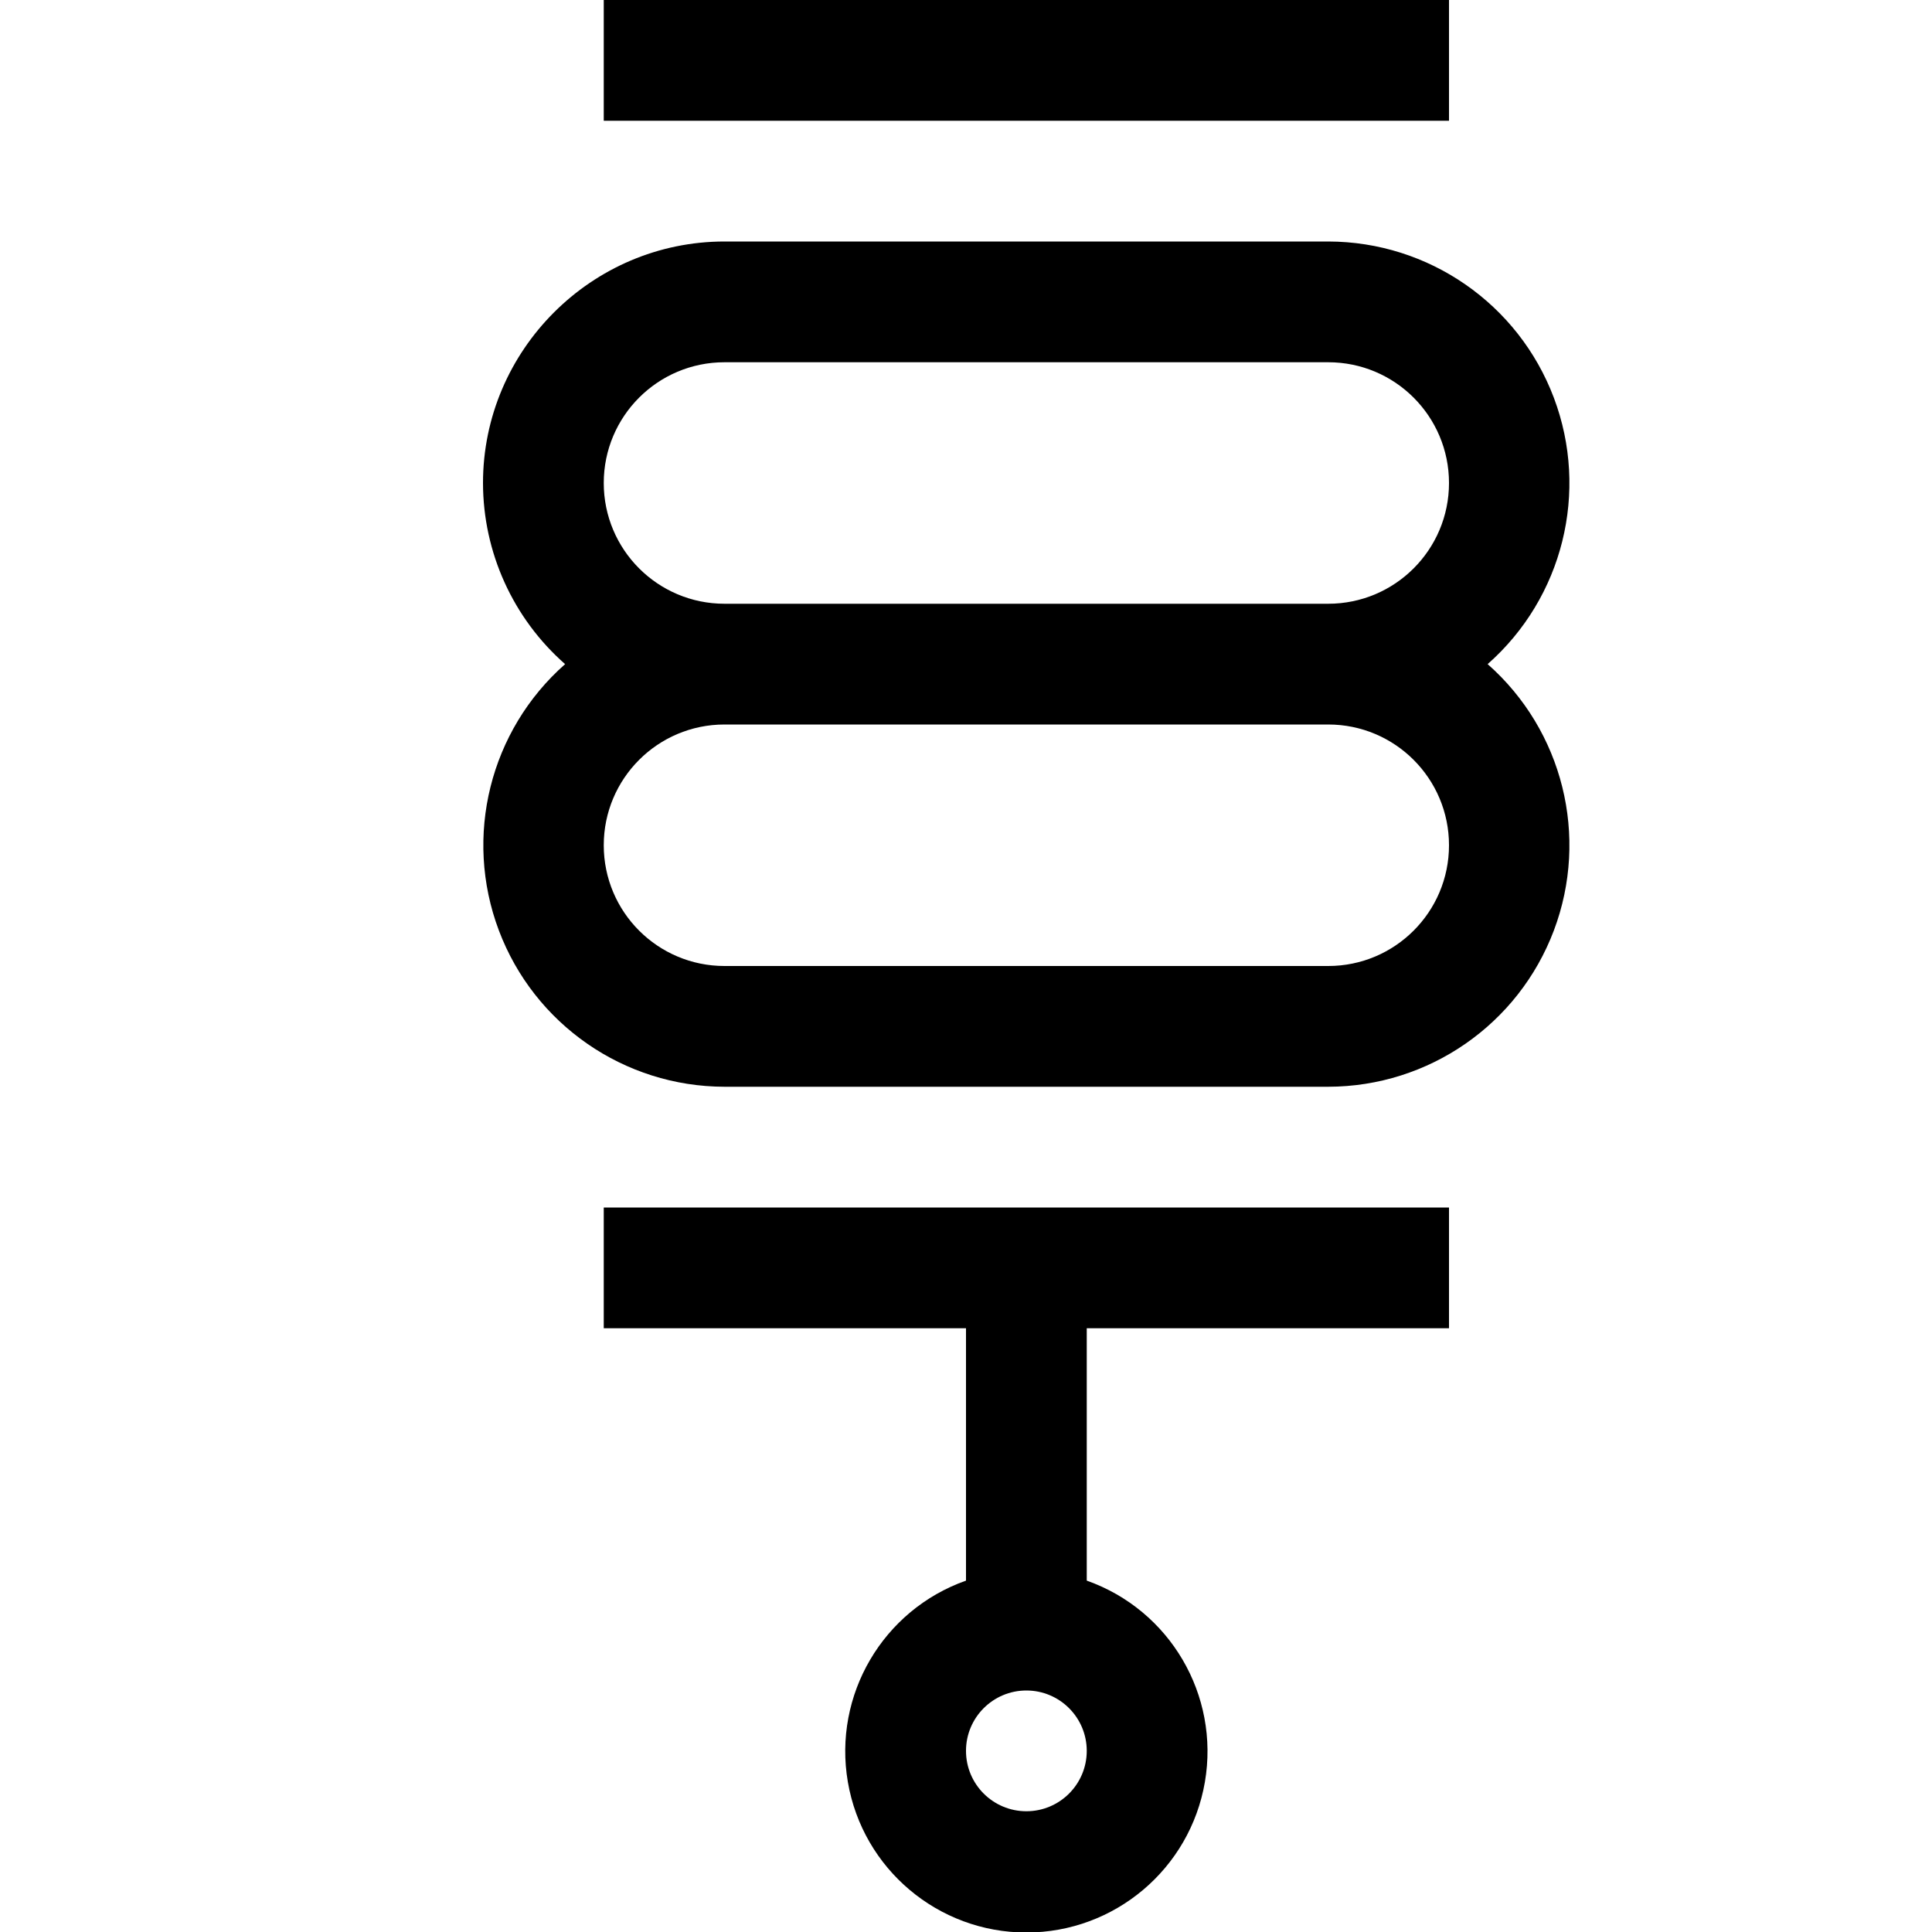
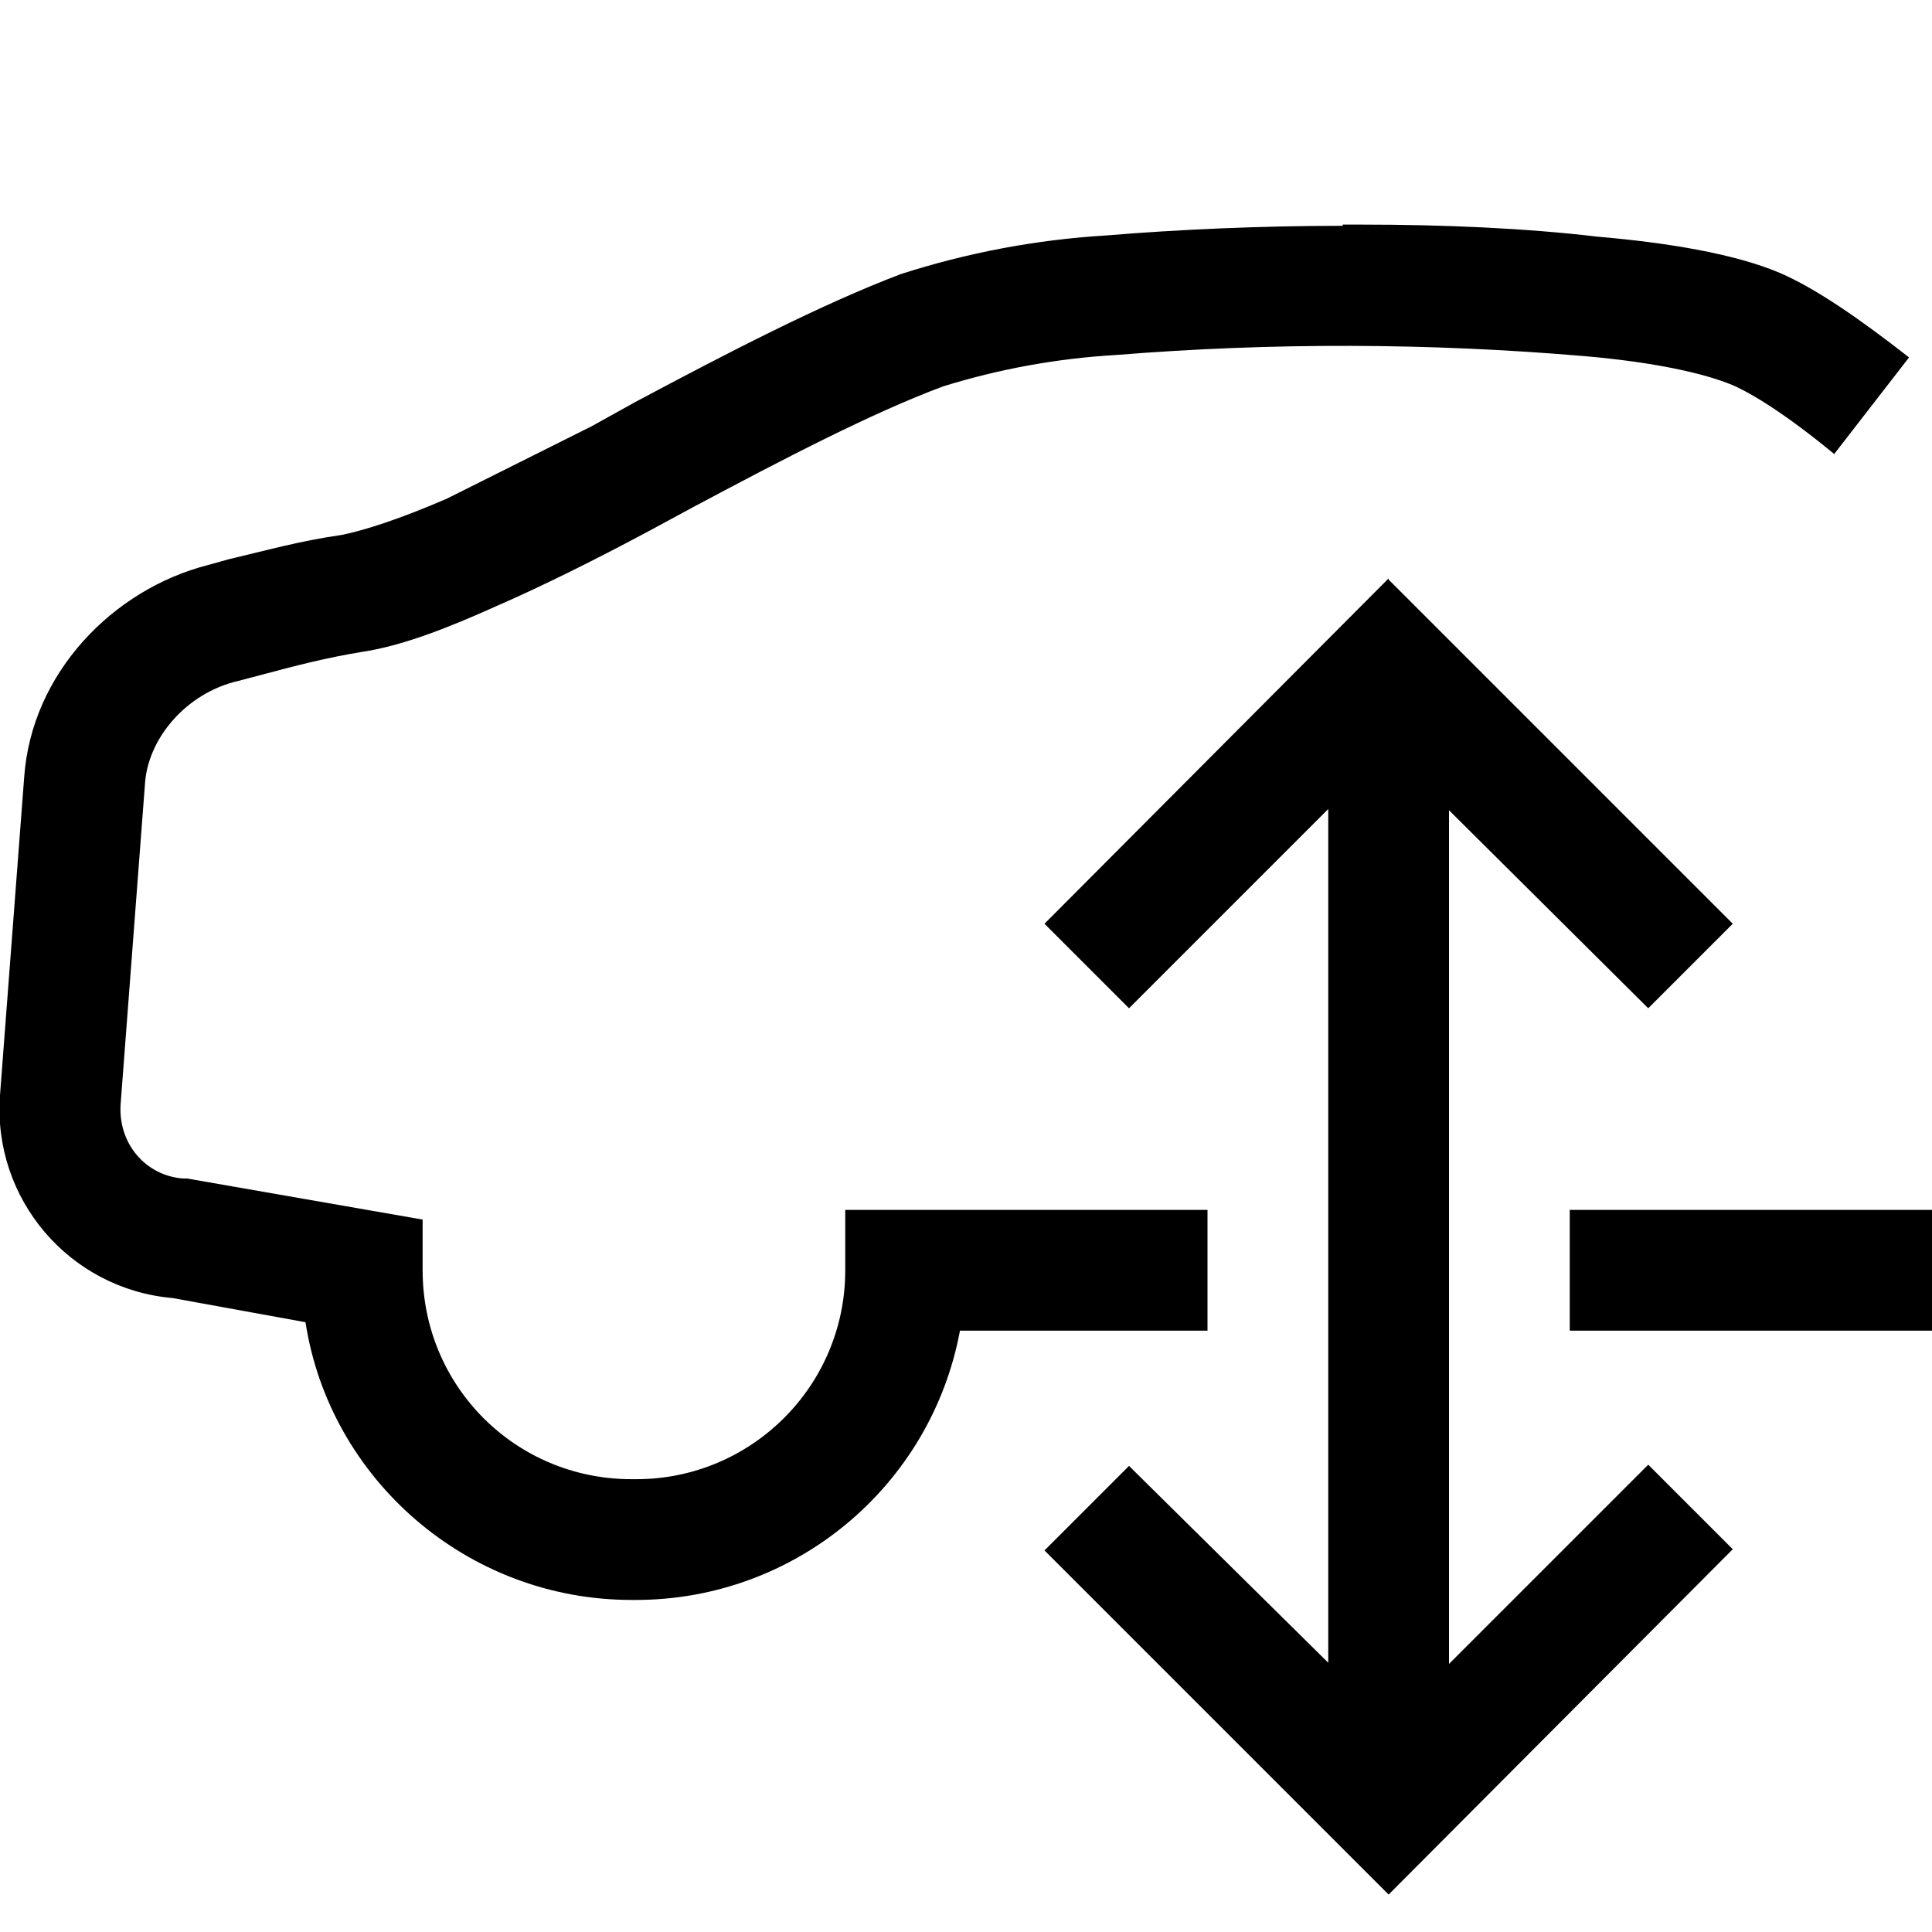
<svg xmlns="http://www.w3.org/2000/svg" width="16" height="16" fill="none">
-   <path fill="currentColor" d="M5 0h7v1H5V0ZM4 4c0-1.1.9-2 2-2h5a2 2 0 0 1 1.32 3.5A2 2 0 0 1 11 9H6a2 2 0 0 1-1.32-3.5A2 2 0 0 1 4 4Zm2 1h5a1 1 0 1 0 0-2H6a1 1 0 0 0 0 2Zm5 1H6a1 1 0 0 0 0 2h5a1 1 0 1 0 0-2Zm-6 4h7v1H9v2.09a1.5 1.5 0 1 1-1 0V11H5v-1Zm3.5 4a.5.5 0 1 0 0 1 .5.5 0 0 0 0-1Z" />
+   <path fill="currentColor" d="M11.12 1.86h.16c.68 0 1.36.03 1.95.1.58.05 1.13.14 1.51.3.3.13.66.38 1.07.7l-.62.8c-.4-.33-.68-.5-.84-.57-.24-.1-.65-.19-1.22-.24a23.5 23.5 0 0 0-3.89-.01 6 6 0 0 0-1.43.26c-.59.22-1.32.6-2.07 1l-.37.2c-.43.23-.87.45-1.26.62-.4.18-.78.33-1.12.38-.3.05-.53.11-.83.19l-.19.05c-.43.1-.75.48-.77.86L1 9.13c-.03.34.21.61.52.63h.03l1.95.34v.42c0 .96.77 1.73 1.73 1.73h.04c.95 0 1.73-.77 1.73-1.73v-.5h3v1H7.95a2.73 2.73 0 0 1-2.68 2.23h-.04c-1.36 0-2.5-1-2.7-2.3l-1.1-.2A1.57 1.57 0 0 1 0 9.07l.2-2.63c.06-.87.74-1.56 1.52-1.76l.18-.05c.3-.07.58-.15.93-.2.2-.04.5-.14.87-.3l1.2-.6.36-.2c.75-.4 1.54-.81 2.2-1.06a6.9 6.9 0 0 1 1.7-.32c.6-.05 1.29-.08 1.96-.08ZM13 11.02v-1h3v1h-3Z" />
+   <path fill="currentColor" d="m11.5 4.8 2.85 2.85-.7.7L12 6.71v7.07l1.65-1.65.7.7-2.85 2.86-2.85-2.85.7-.7L11 13.77V6.7L9.35 8.35l-.7-.7 2.85-2.86Z" />
</svg>
